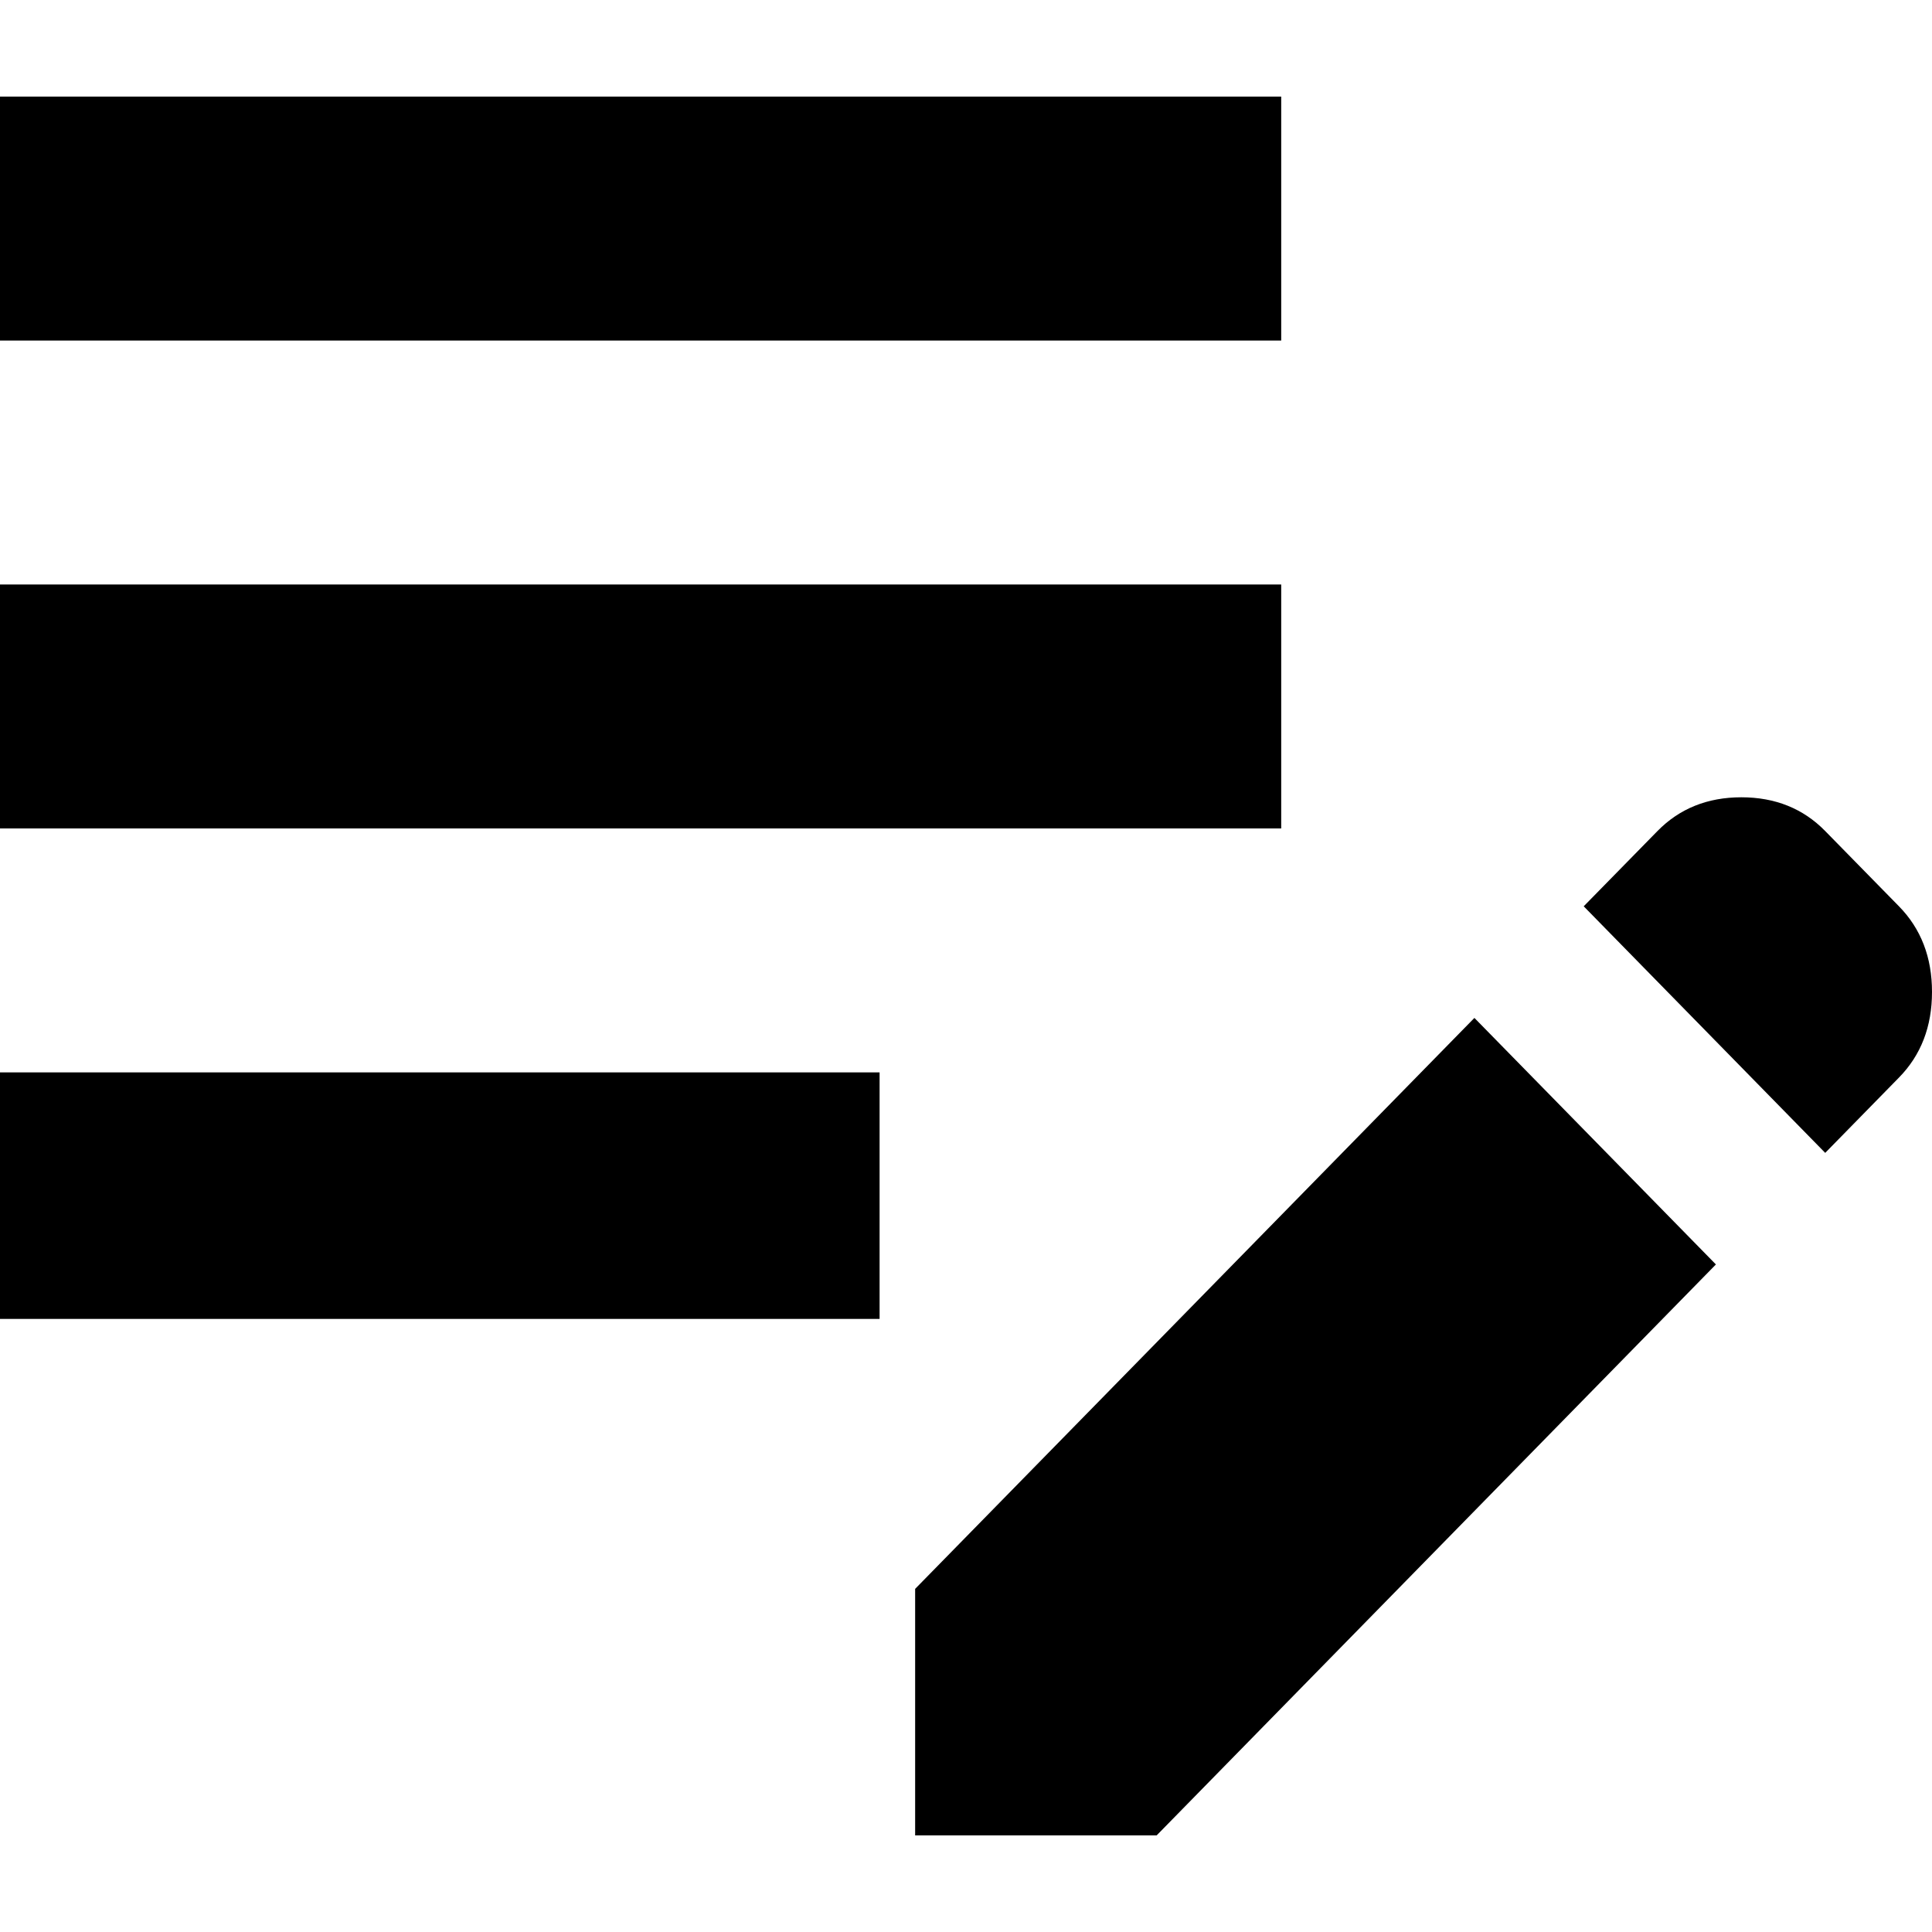
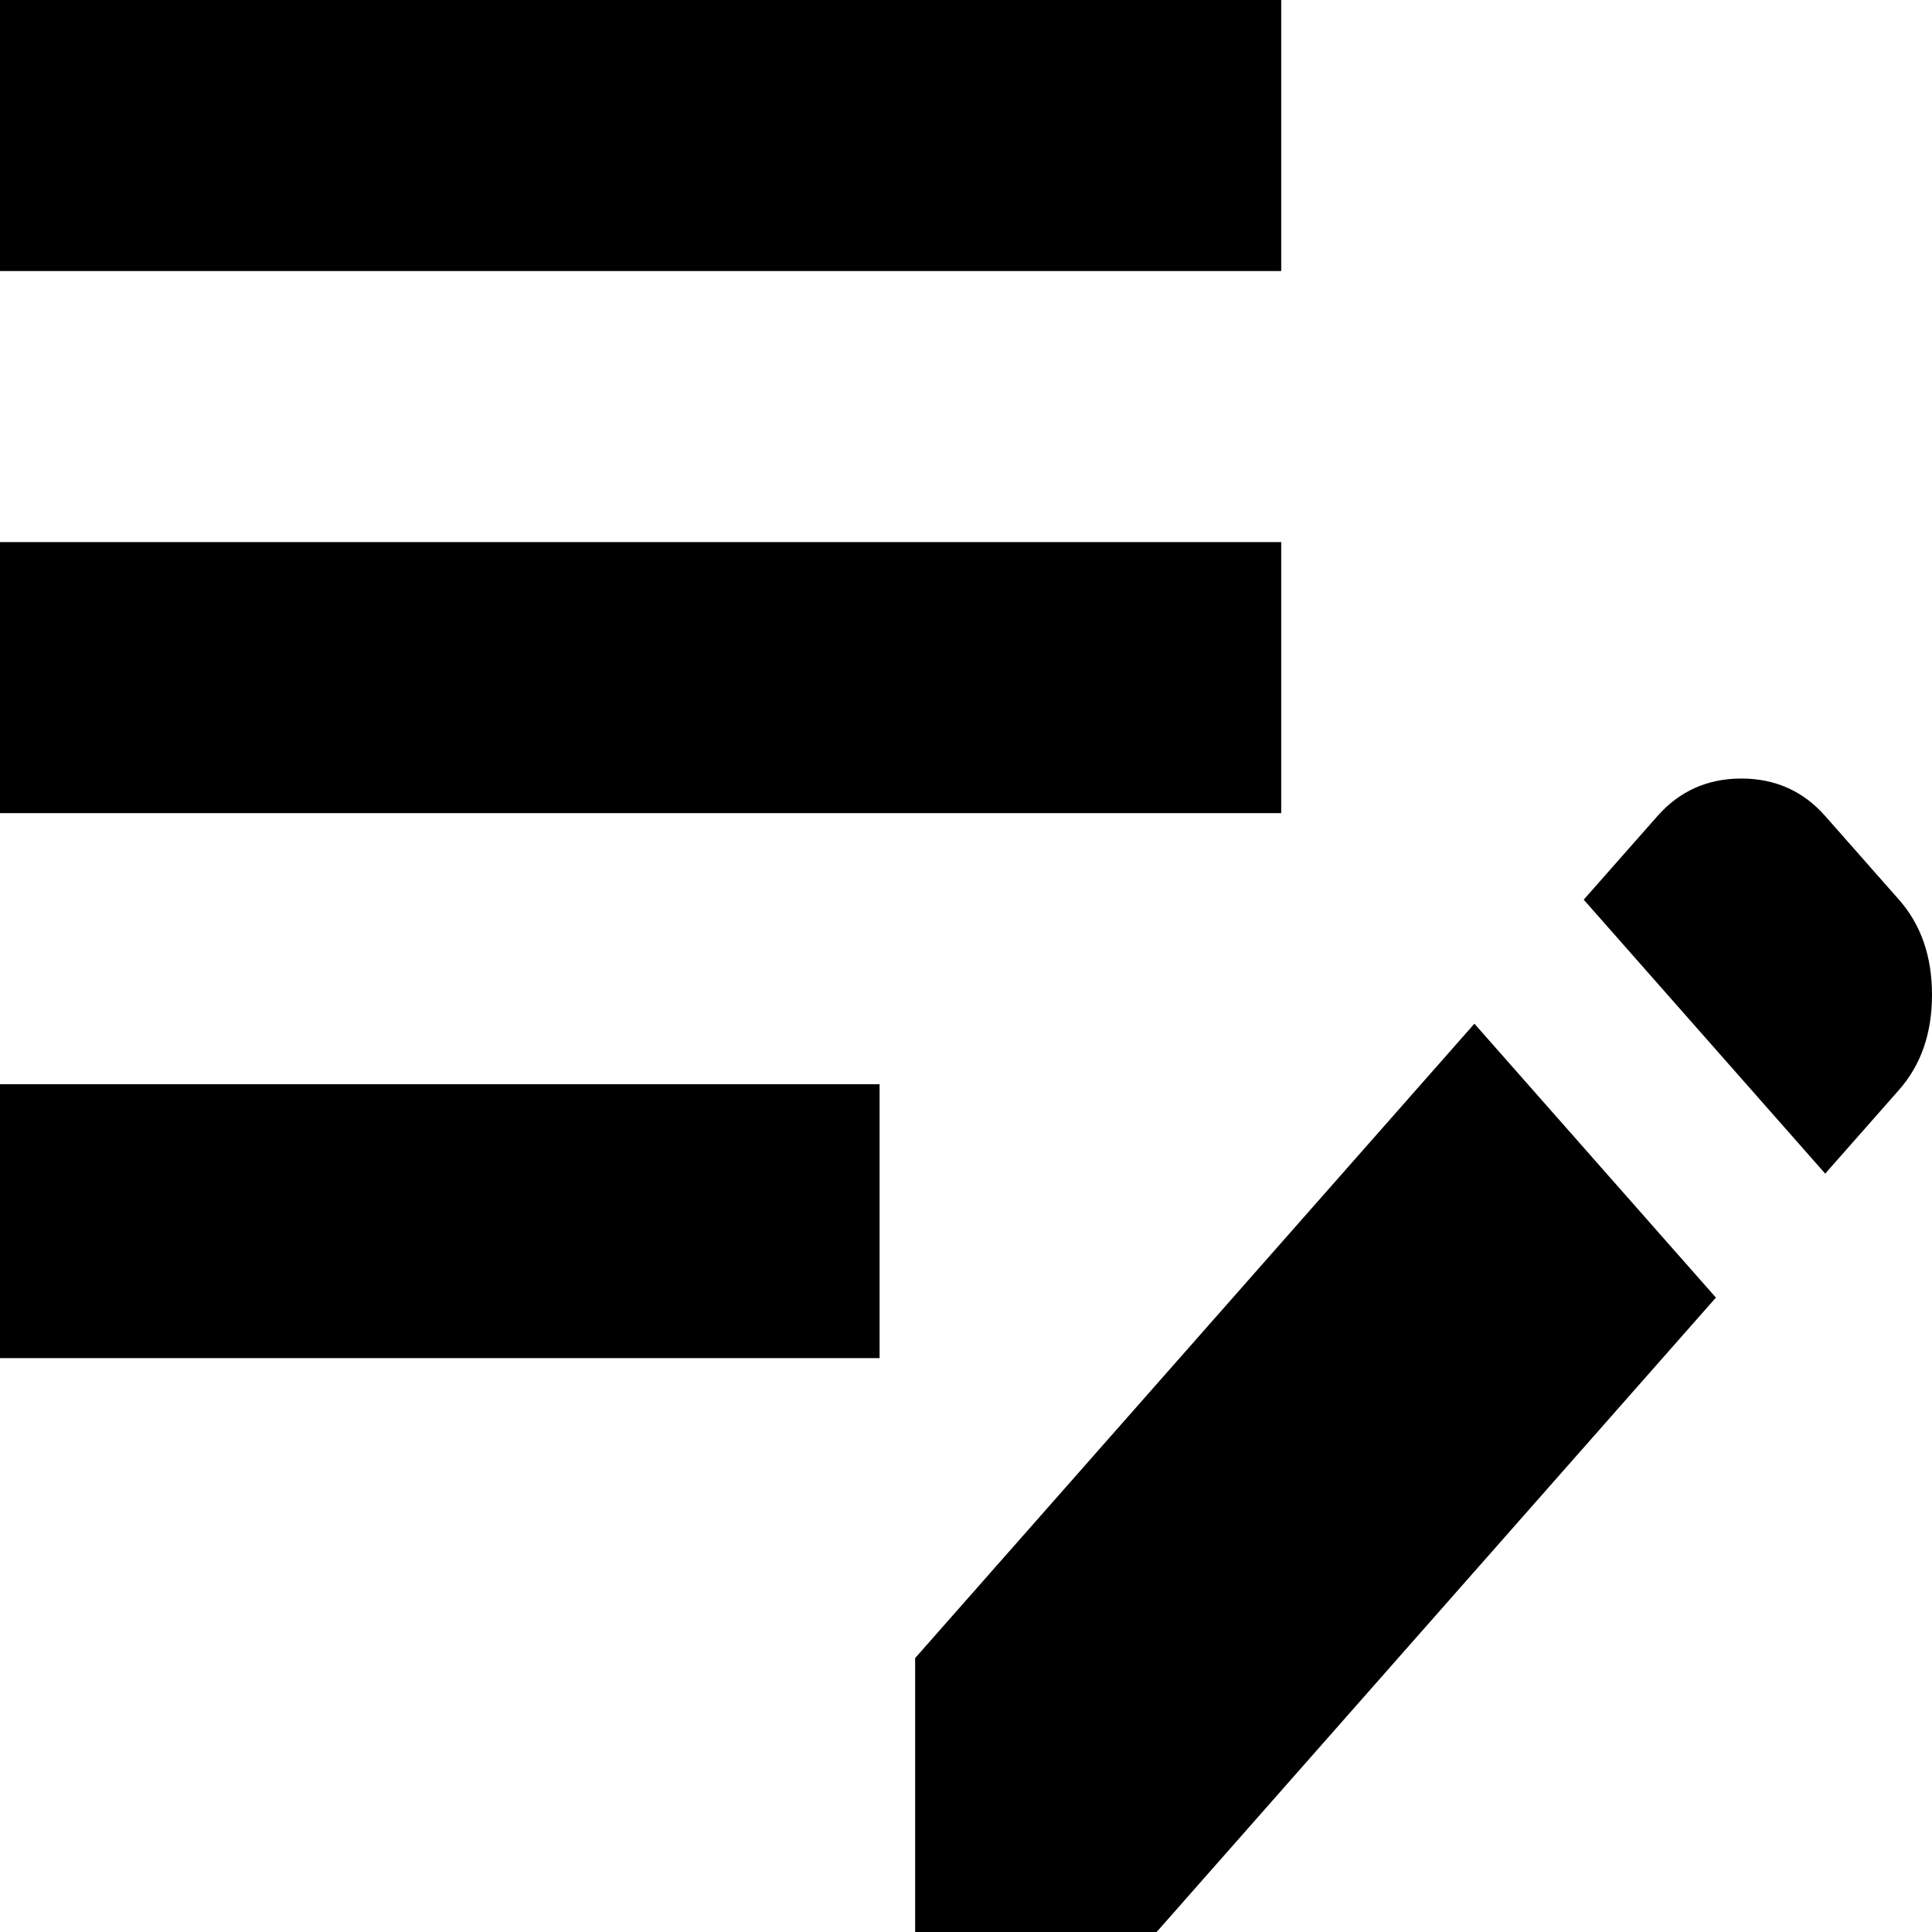
<svg xmlns="http://www.w3.org/2000/svg" width="100%" height="100%" viewBox="0 0 40 40" version="1.1" xml:space="preserve" style="fill-rule:evenodd;clip-rule:evenodd;stroke-linejoin:round;stroke-miterlimit:2;">
-   <path d="M18.947,38l0,-5.104l11.579,-11.821l5,5.104l-11.579,11.821l-5,0Zm-18.947,-10.693l0,-5.104l18.211,-0l-0,5.104l-18.211,0Zm37.789,-3.438l-5,-5.105l1.527,-1.558c0.456,-0.465 1.035,-0.699 1.737,-0.699c0.702,0 1.281,0.234 1.736,0.699l1.527,1.558c0.456,0.465 0.684,1.057 0.684,1.773c0,0.717 -0.228,1.308 -0.684,1.773l-1.527,1.559Zm-37.789,-6.717l0,-5.051l26.526,0l0,5.051l-26.526,0Zm0,-10.101l0,-5.051l26.526,0l0,5.051l-26.526,-0Z" style="fill-rule:nonzero;" />
+   <g transform="matrix(1,0,0,1.11111,0,-2.22222)">
+     <path d="M18.947,38L18.947,32.896L30.526,21.075L35.526,26.179L23.947,38L18.947,38ZM0,27.307L0,22.203L18.211,22.203L18.211,27.307L0,27.307ZM37.789,23.869L32.789,18.764L34.316,17.206C34.772,16.741 35.351,16.507 36.053,16.507C36.755,16.507 37.334,16.741 37.789,17.206L39.316,18.764C39.772,19.229 40,19.821 40,20.537C40,21.254 39.772,21.845 39.316,22.31L37.789,23.869ZM0,17.152L0,12.101L26.526,12.101L26.526,17.152L0,17.152ZM0,7.051L0,2L26.526,2L26.526,7.051L0,7.051Z" style="fill-rule:nonzero;" />
+   </g>
</svg>
